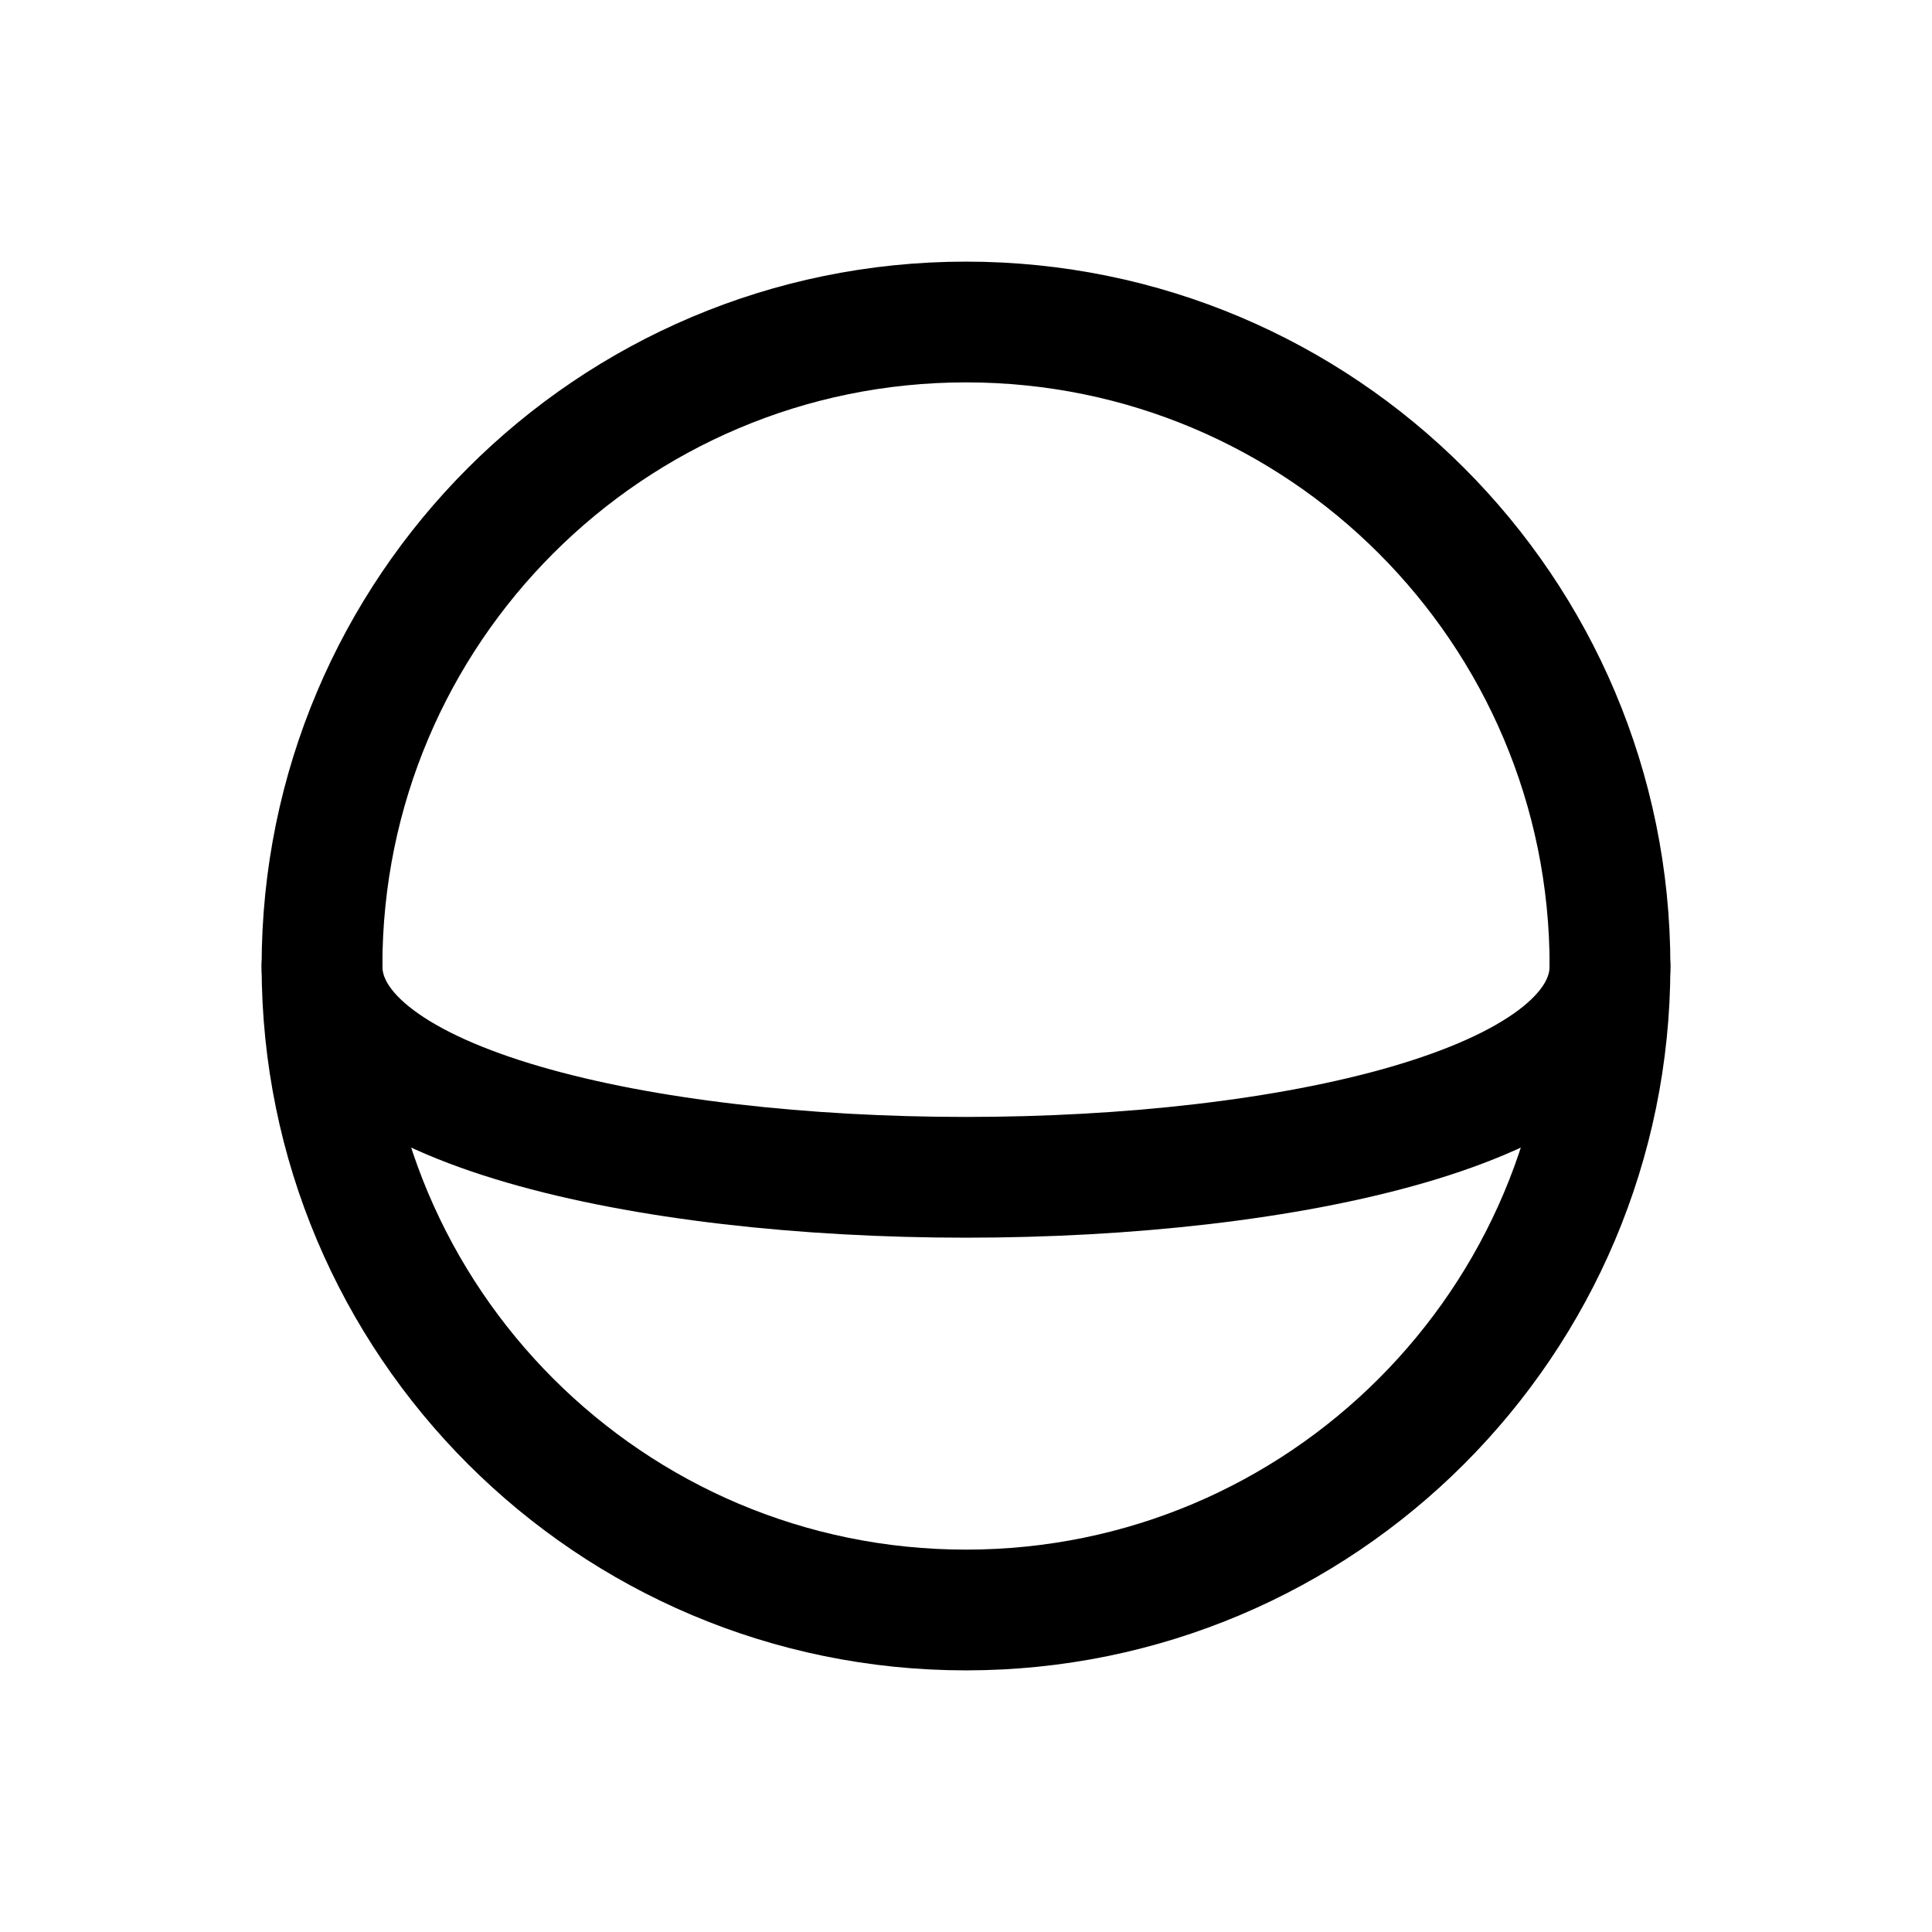
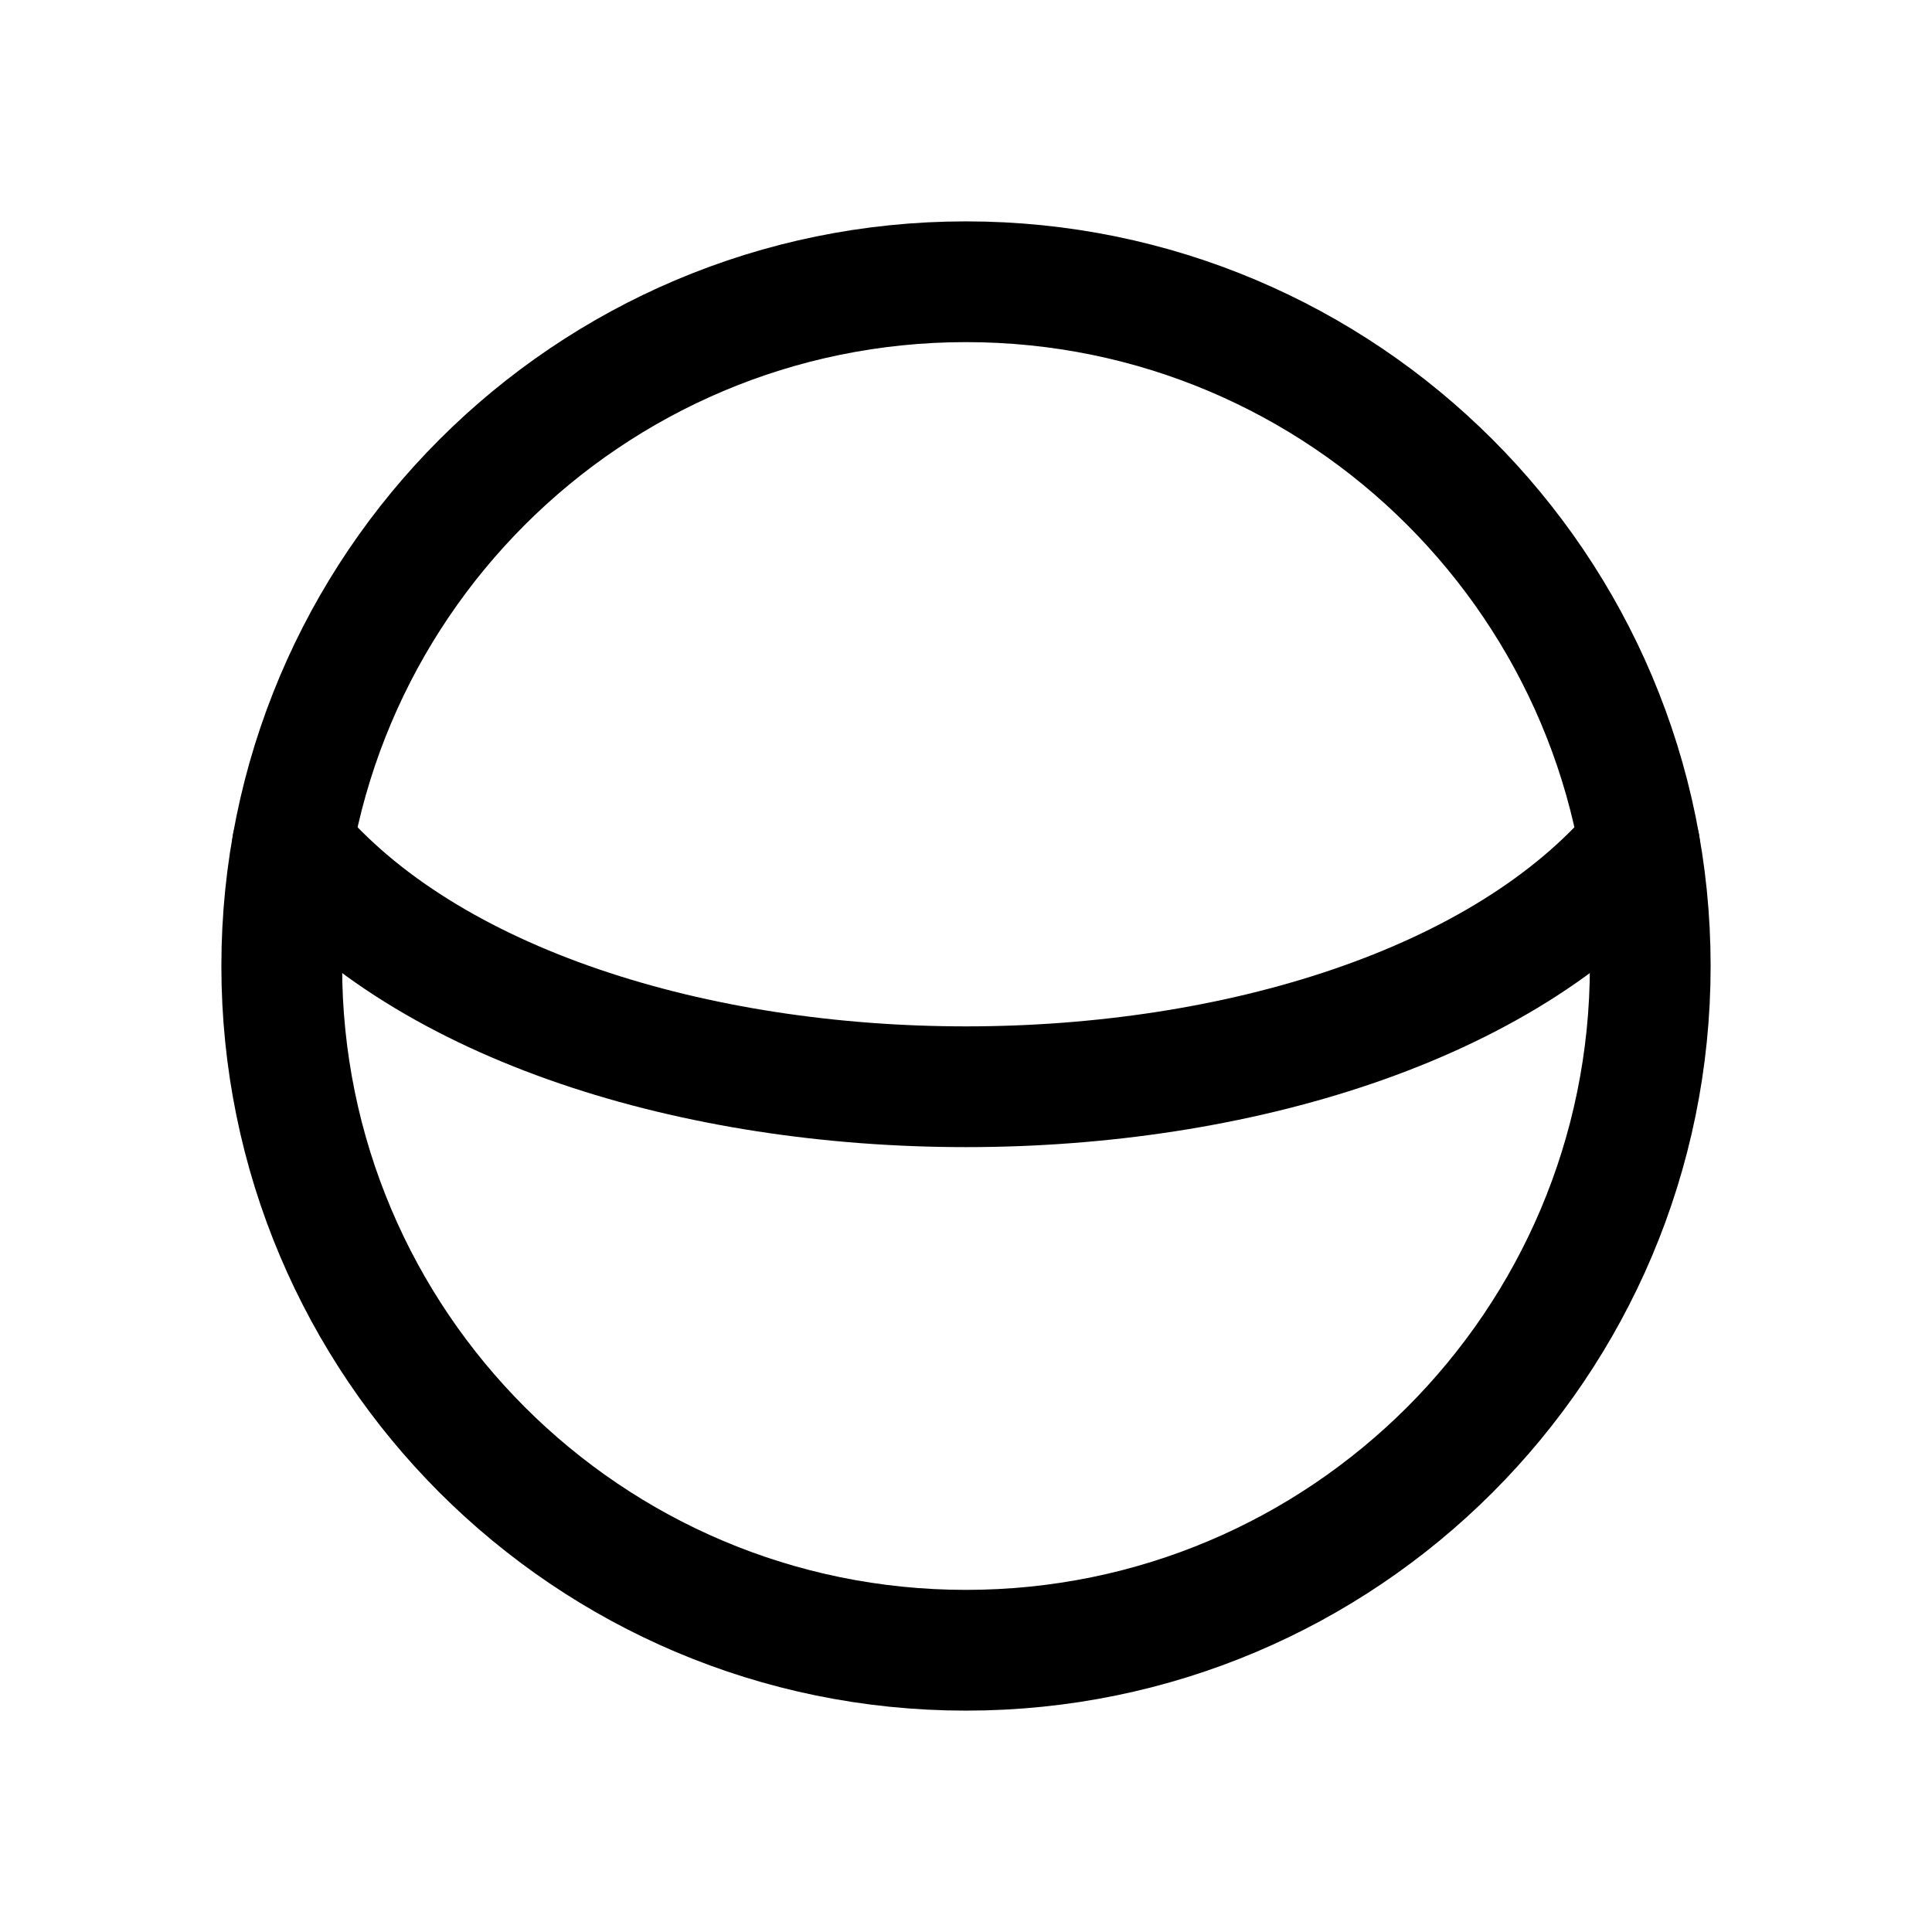
- <svg viewBox="0 0 24 24" fill="none" stroke="currentColor" stroke-width="1.5" stroke-linecap="round" stroke-linejoin="round">
-   <path d="M4 12c0 3.5 16 3.5 16 0" />
-   <circle cx="12" cy="12" r="8" />
+ <svg xmlns="http://www.w3.org/2000/svg" viewBox="0 0 24 24" fill="none" stroke="currentColor" stroke-width="1.5" stroke-linecap="round" stroke-linejoin="round">
+   <circle cx="12" cy="12" r="8.5" />
+   <path d="M3.633 10.5C7 14.5 17 14.5 20.367 10.5" />
</svg>
